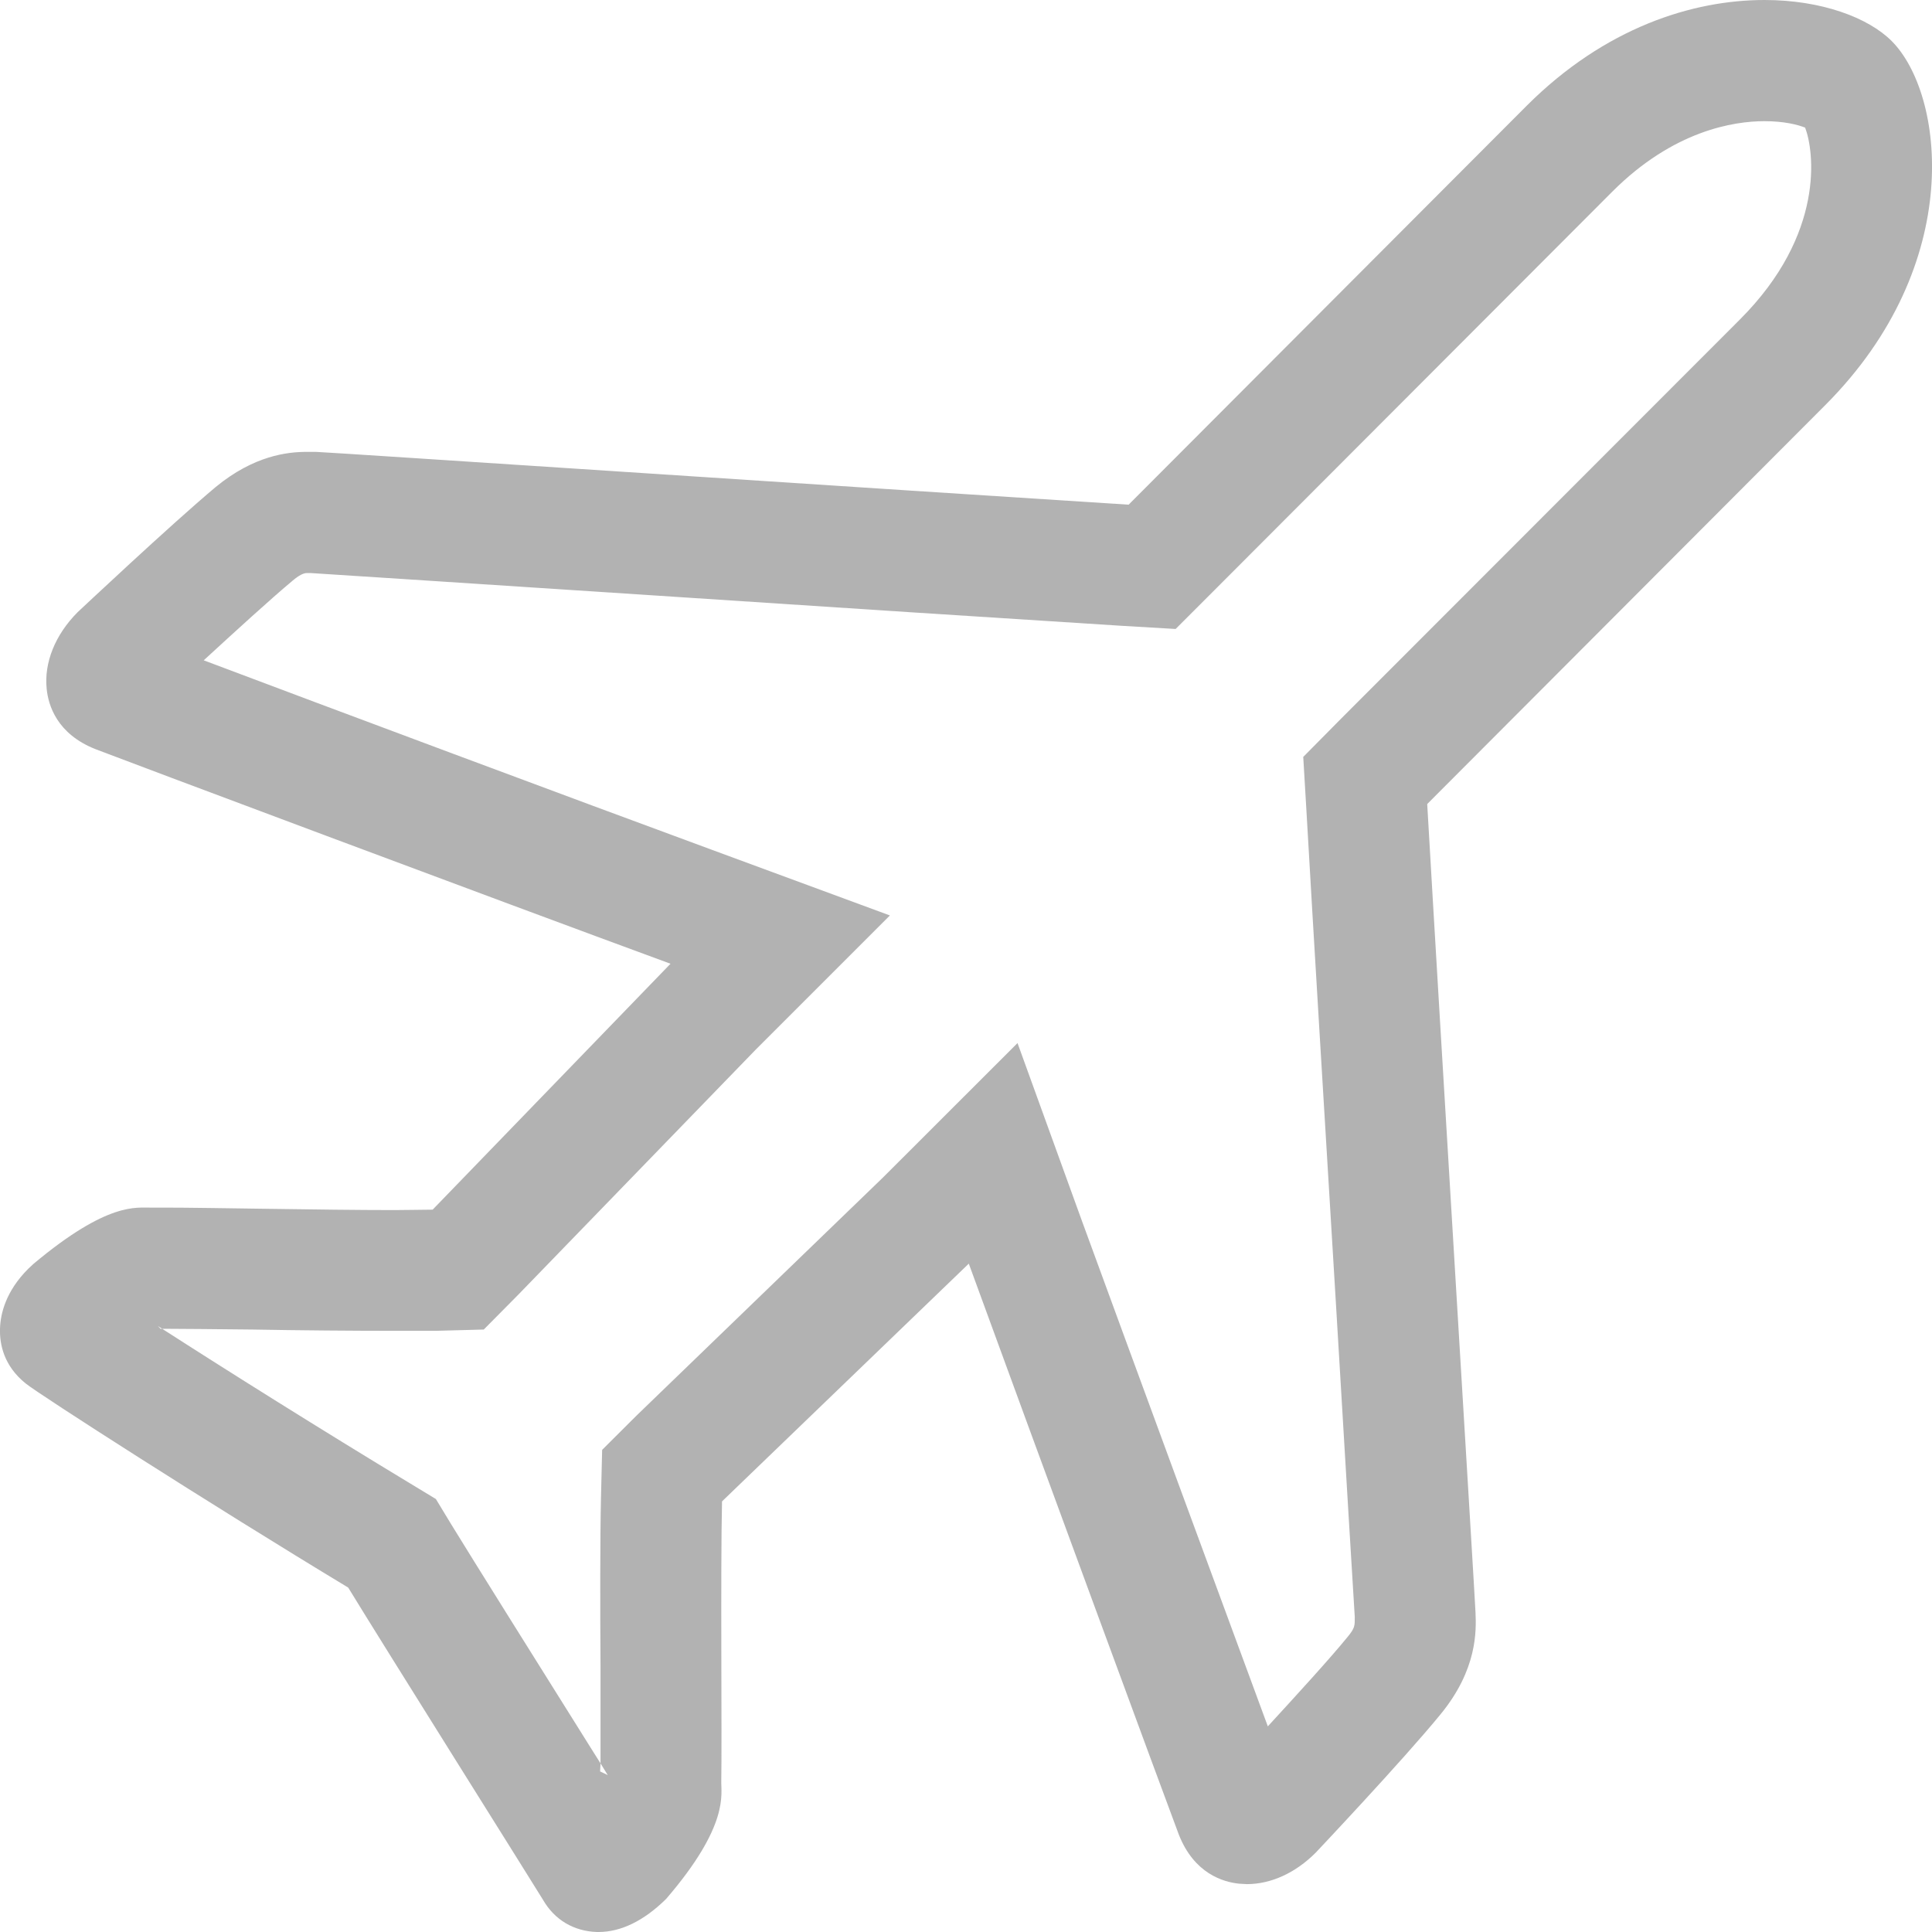
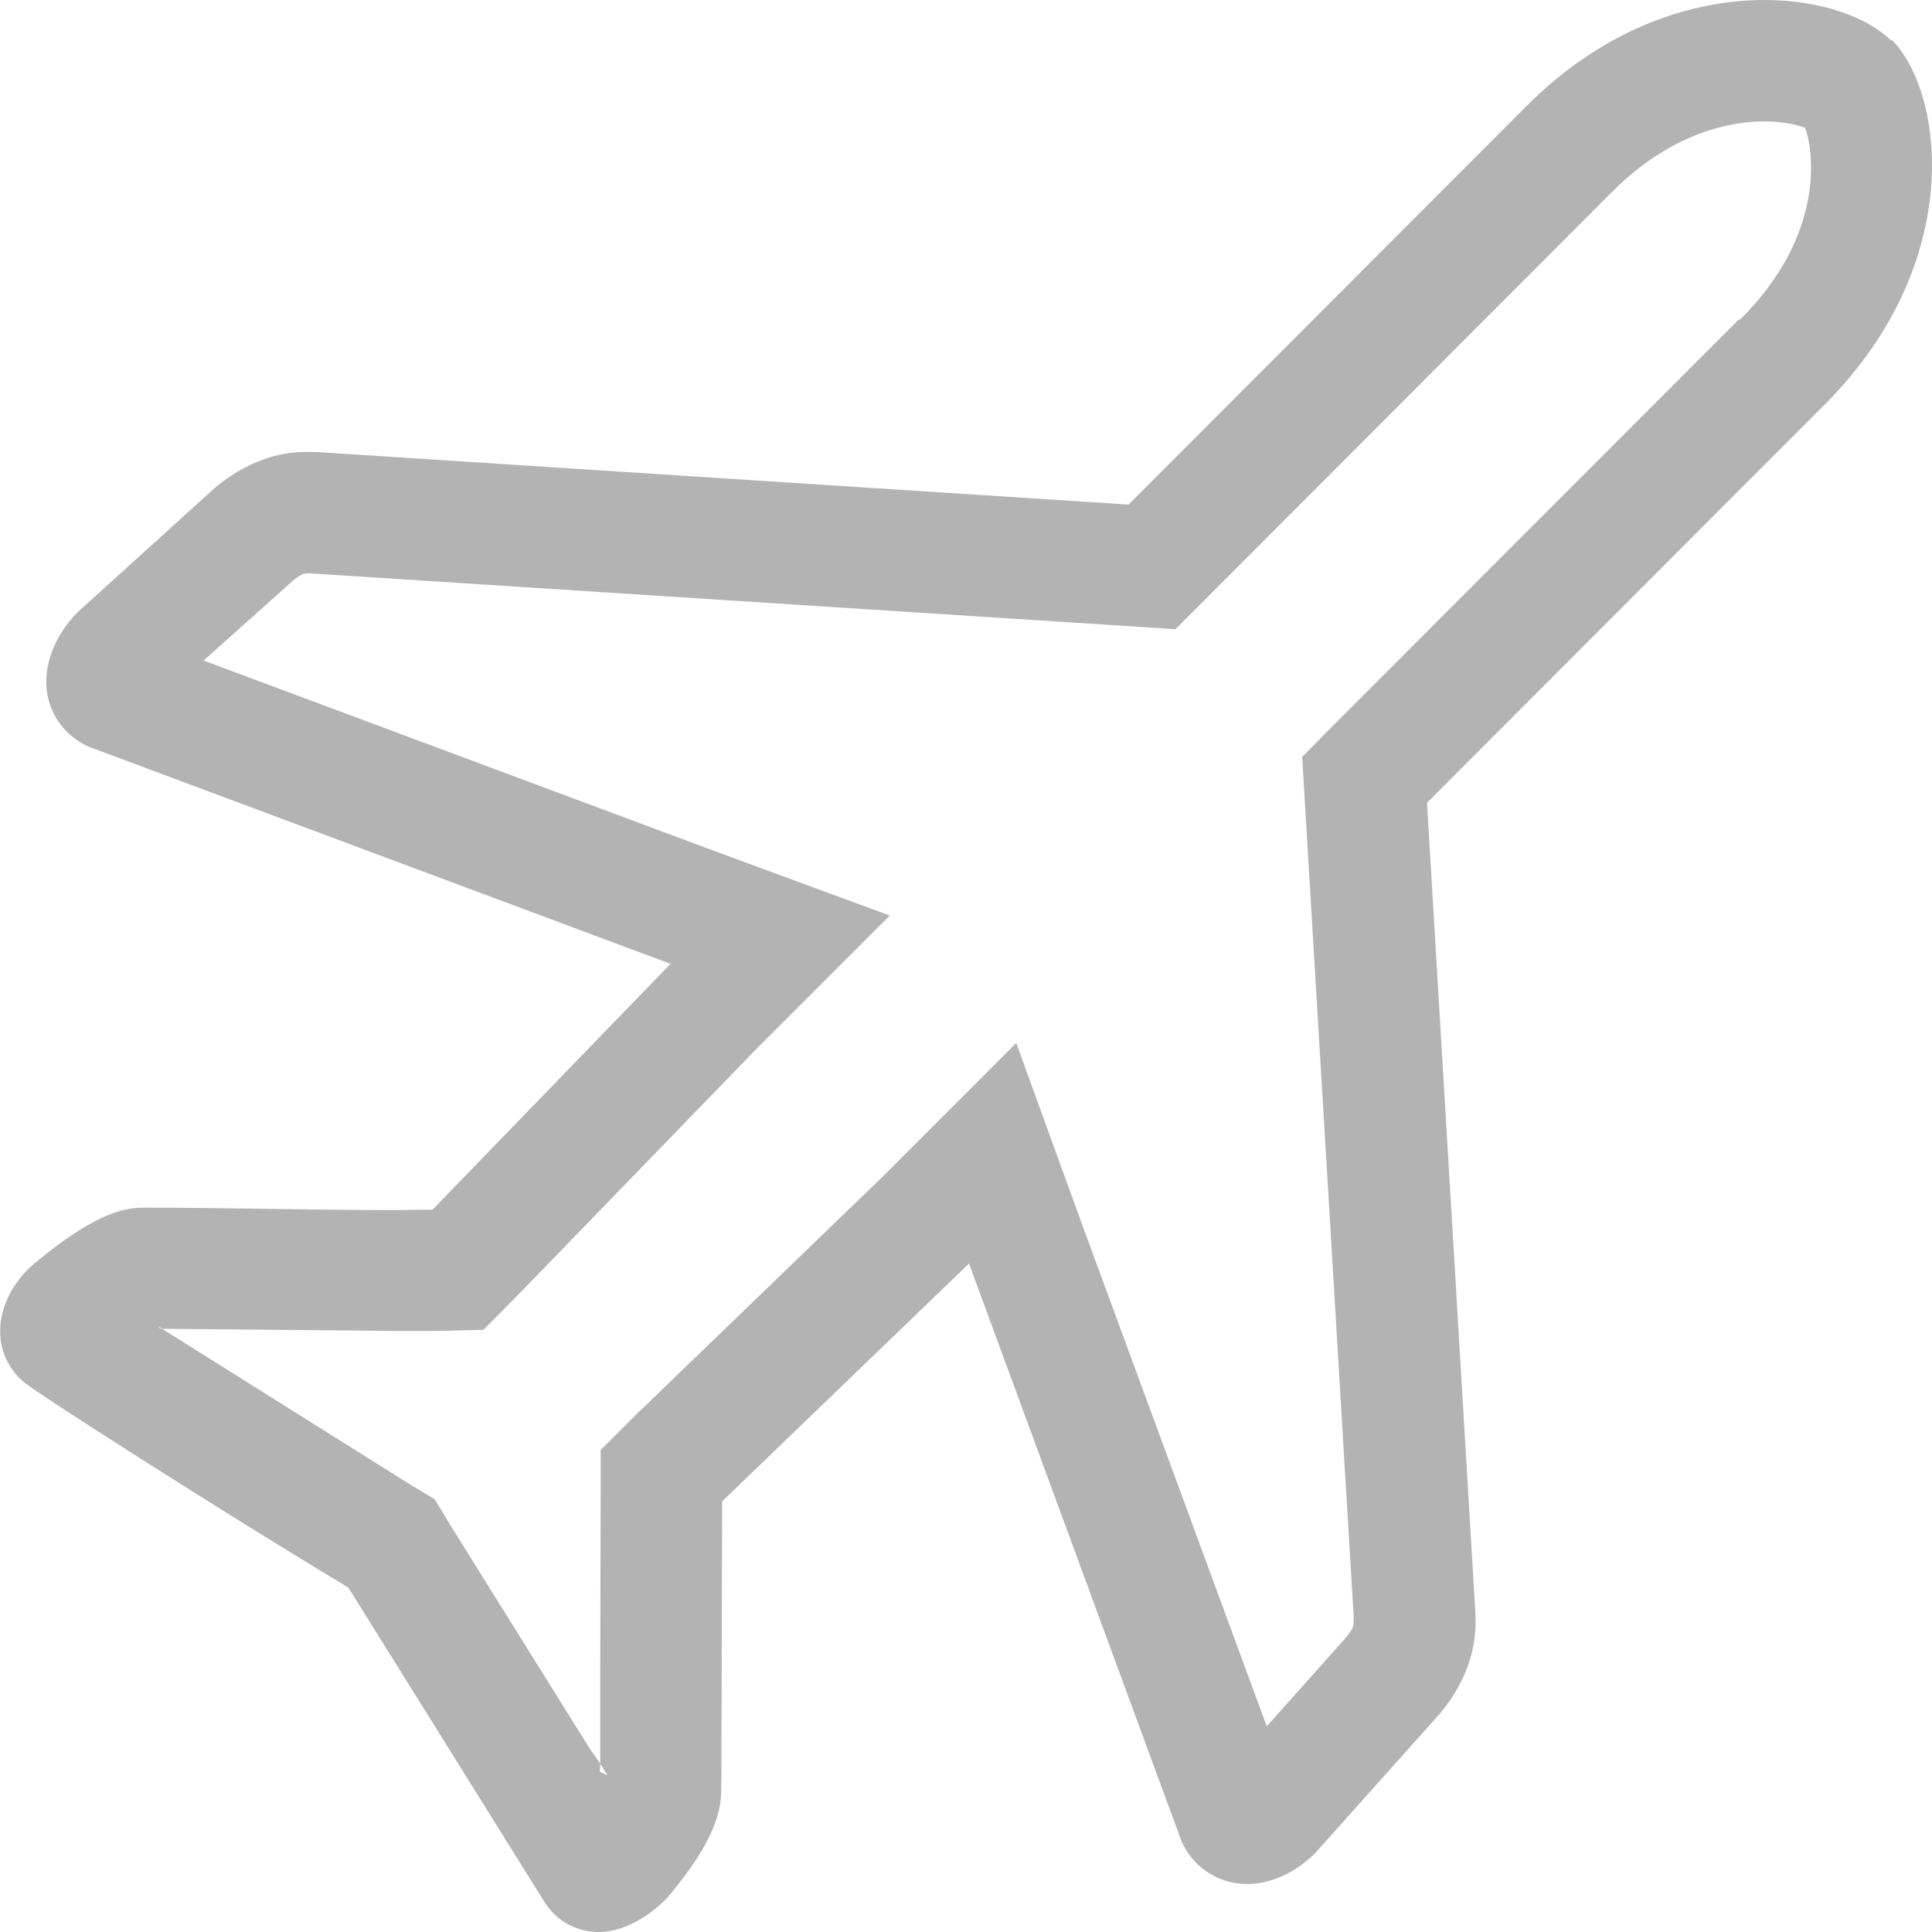
- <svg xmlns="http://www.w3.org/2000/svg" width="18px" height="18px" viewBox="0 0 18 18" version="1.1">
-   <g id="alisontravel.eu-copy" stroke="none" stroke-width="1" fill="none" fill-rule="evenodd" opacity="0.301">
-     <g id="Mobile---Country" transform="translate(-222, -173)" fill="#000000">
-       <path d="M238.21,175.977 L234.498,179.692 L234.142,180.052 L234.172,180.558 C234.232,181.616 234.348,183.513 234.446,185.136 C234.532,186.583 234.614,187.948 234.622,188.064 C234.622,188.147 234.626,188.166 234.551,188.256 C234.386,188.458 234.074,188.799 233.812,189.084 C233.407,187.989 232.556,185.676 232.083,184.383 L231.48,182.718 L230.227,183.97 L227.929,186.19 L227.61,186.508 L227.599,186.962 C227.591,187.322 227.591,187.97 227.595,188.544 L227.595,189.429 C227.617,189.463 227.64,189.504 227.662,189.538 L227.591,189.504 L227.595,189.429 C227.565,189.38 227.535,189.335 227.505,189.286 C227.04,188.544 226.399,187.521 226.204,187.202 L226.061,186.966 L225.825,186.823 C225,186.325 224.093,185.755 223.511,185.38 L223.496,185.38 L223.47,185.354 L223.448,185.338 L223.47,185.354 L223.511,185.38 L223.534,185.38 C223.714,185.38 224.014,185.384 224.351,185.387 C224.794,185.395 225.293,185.399 225.675,185.399 L226.057,185.399 L226.507,185.387 L226.826,185.065 L229.042,182.778 L230.291,181.529 L228.634,180.918 C227.392,180.461 225.011,179.572 223.898,179.152 C224.183,178.89 224.528,178.575 224.726,178.41 C224.783,178.361 224.828,178.339 224.858,178.339 L224.895,178.339 C225.023,178.346 226.564,178.448 228.056,178.545 C229.638,178.65 231.427,178.766 232.443,178.83 L232.953,178.86 L233.313,178.5 L237.022,174.785 C237.592,174.215 238.154,174.129 238.439,174.129 C238.623,174.129 238.75,174.162 238.818,174.189 C238.9,174.402 239.009,175.178 238.21,175.977 L238.21,175.977 Z M239.624,173.382 C239.407,173.165 238.972,173 238.439,173 C237.772,173 236.954,173.255 236.223,173.986 L232.515,177.702 C230.426,177.57 225.075,177.214 224.944,177.21 L224.858,177.21 C224.678,177.21 224.366,177.244 224.01,177.537 C223.594,177.885 222.724,178.703 222.724,178.703 C222.514,178.913 222.409,179.175 222.435,179.419 C222.45,179.569 222.529,179.839 222.893,179.981 C223.114,180.067 226.624,181.383 228.247,181.979 L226.031,184.27 C225.934,184.27 225.81,184.274 225.675,184.274 C225,184.274 223.954,184.251 223.534,184.251 L223.403,184.251 C223.275,184.255 223.009,184.191 222.311,184.776 L222.263,184.821 C222.053,185.031 222.004,185.241 222,185.38 C221.996,185.522 222.034,185.725 222.24,185.89 C222.364,185.991 223.946,187.007 225.244,187.791 C225.555,188.301 226.984,190.576 227.059,190.7 C227.167,190.888 227.347,190.993 227.561,191 L227.576,191 C227.786,191 228,190.895 228.206,190.692 C228.799,190.003 228.716,189.714 228.72,189.594 C228.727,189.215 228.712,187.618 228.727,186.988 L231.026,184.773 C231.615,186.388 232.897,189.868 232.983,190.093 C233.126,190.456 233.396,190.535 233.546,190.55 L233.617,190.554 C233.842,190.554 234.071,190.449 234.258,190.261 C234.258,190.261 235.076,189.395 235.421,188.972 C235.766,188.552 235.754,188.192 235.747,188.023 C235.743,187.903 235.417,182.576 235.297,180.491 L239.005,176.775 C240.322,175.456 240.112,173.87 239.624,173.382 L239.624,173.382 Z" id="Fill-353" />
-     </g>
-   </g>
+ <svg xmlns="http://www.w3.org/2000/svg" width="18" height="18">
+   <path d="M16.2 2.977l-3.712 3.715-.356.36.03.506.45 7.506c0 .082.004.1-.07.19l-.74.83-1.73-4.702-.604-1.665-1.252 1.253-2.3 2.22-.32.32v.454l-.004 1.582v.885l.067.11-.07-.034.004-.075-.1-.143-1.3-2.084-.142-.236-.236-.142L1.51 12.38h-.015l-.026-.026-.022-.015.022.015.04.026h.022l2.14.02h.382l.45-.01.32-.322 2.216-2.287L8.29 8.53l-1.657-.61-4.736-1.766.83-.742c.056-.048.1-.07.13-.07h.037l8.058.52 4.068-4.075c.57-.57 1.132-.656 1.417-.656.184 0 .31.034.38.06.082.214.19 1-.607 1.788zM17.624.382C17.407.165 16.972 0 16.44 0c-.667 0-1.485.255-2.216.986l-3.71 3.715-7.57-.49h-.086c-.18 0-.49.034-.847.326L.724 5.703c-.2.2-.315.472-.29.716a.66.66 0 0 0 .457.562L6.247 8.98 4.03 11.27l-.356.004c-.675 0-1.72-.022-2.14-.022h-.13c-.127.004-.394-.06-1.09.525l-.05.045c-.2.2-.26.42-.262.56a.61.61 0 0 0 .24.51c.124.1 1.706 1.117 3.004 1.9L5.06 17.7c.11.187.29.292.502.3h.015c.2 0 .424-.105.63-.308.592-.69.5-.978.514-1.098l.007-2.606 2.3-2.216 1.957 5.32a.66.66 0 0 0 .562.457l.07.004c.225 0 .454-.105.64-.292l1.162-1.3c.345-.42.334-.78.326-.95l-.45-7.532 3.71-3.715c1.316-1.32 1.106-2.906.62-3.393z" fill="#000" fill-rule="evenodd" opacity=".3" />
</svg>
